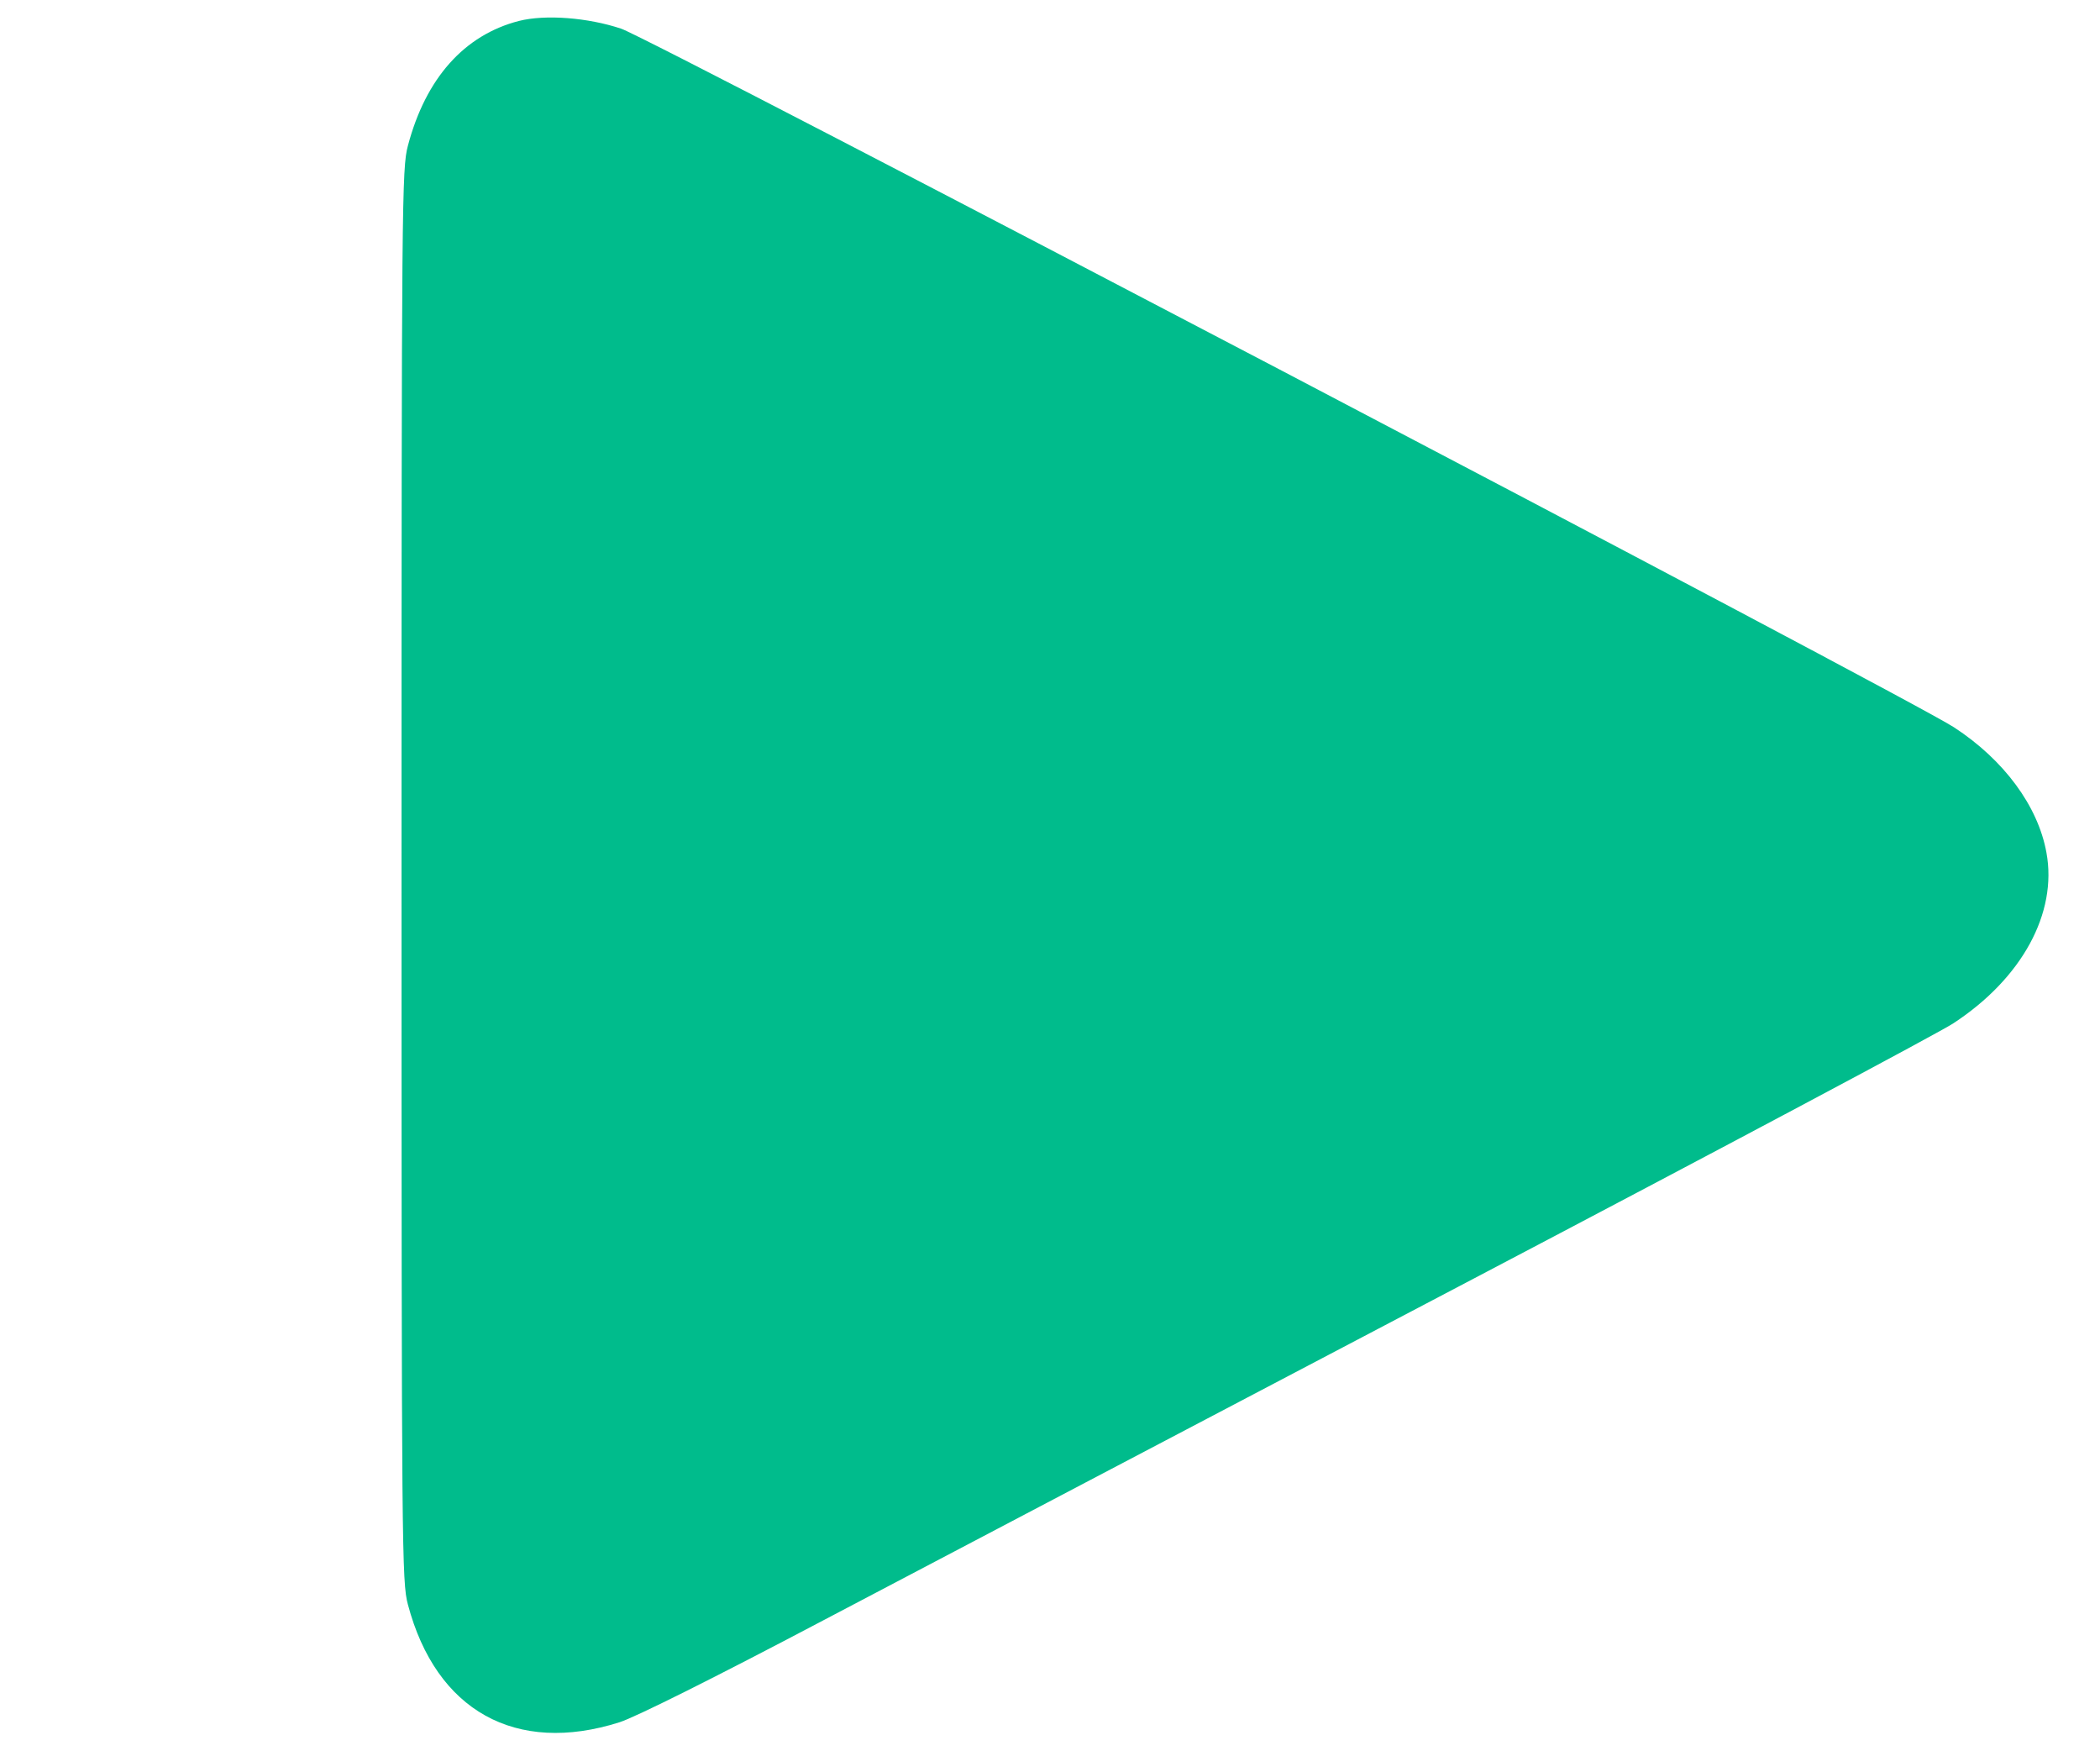
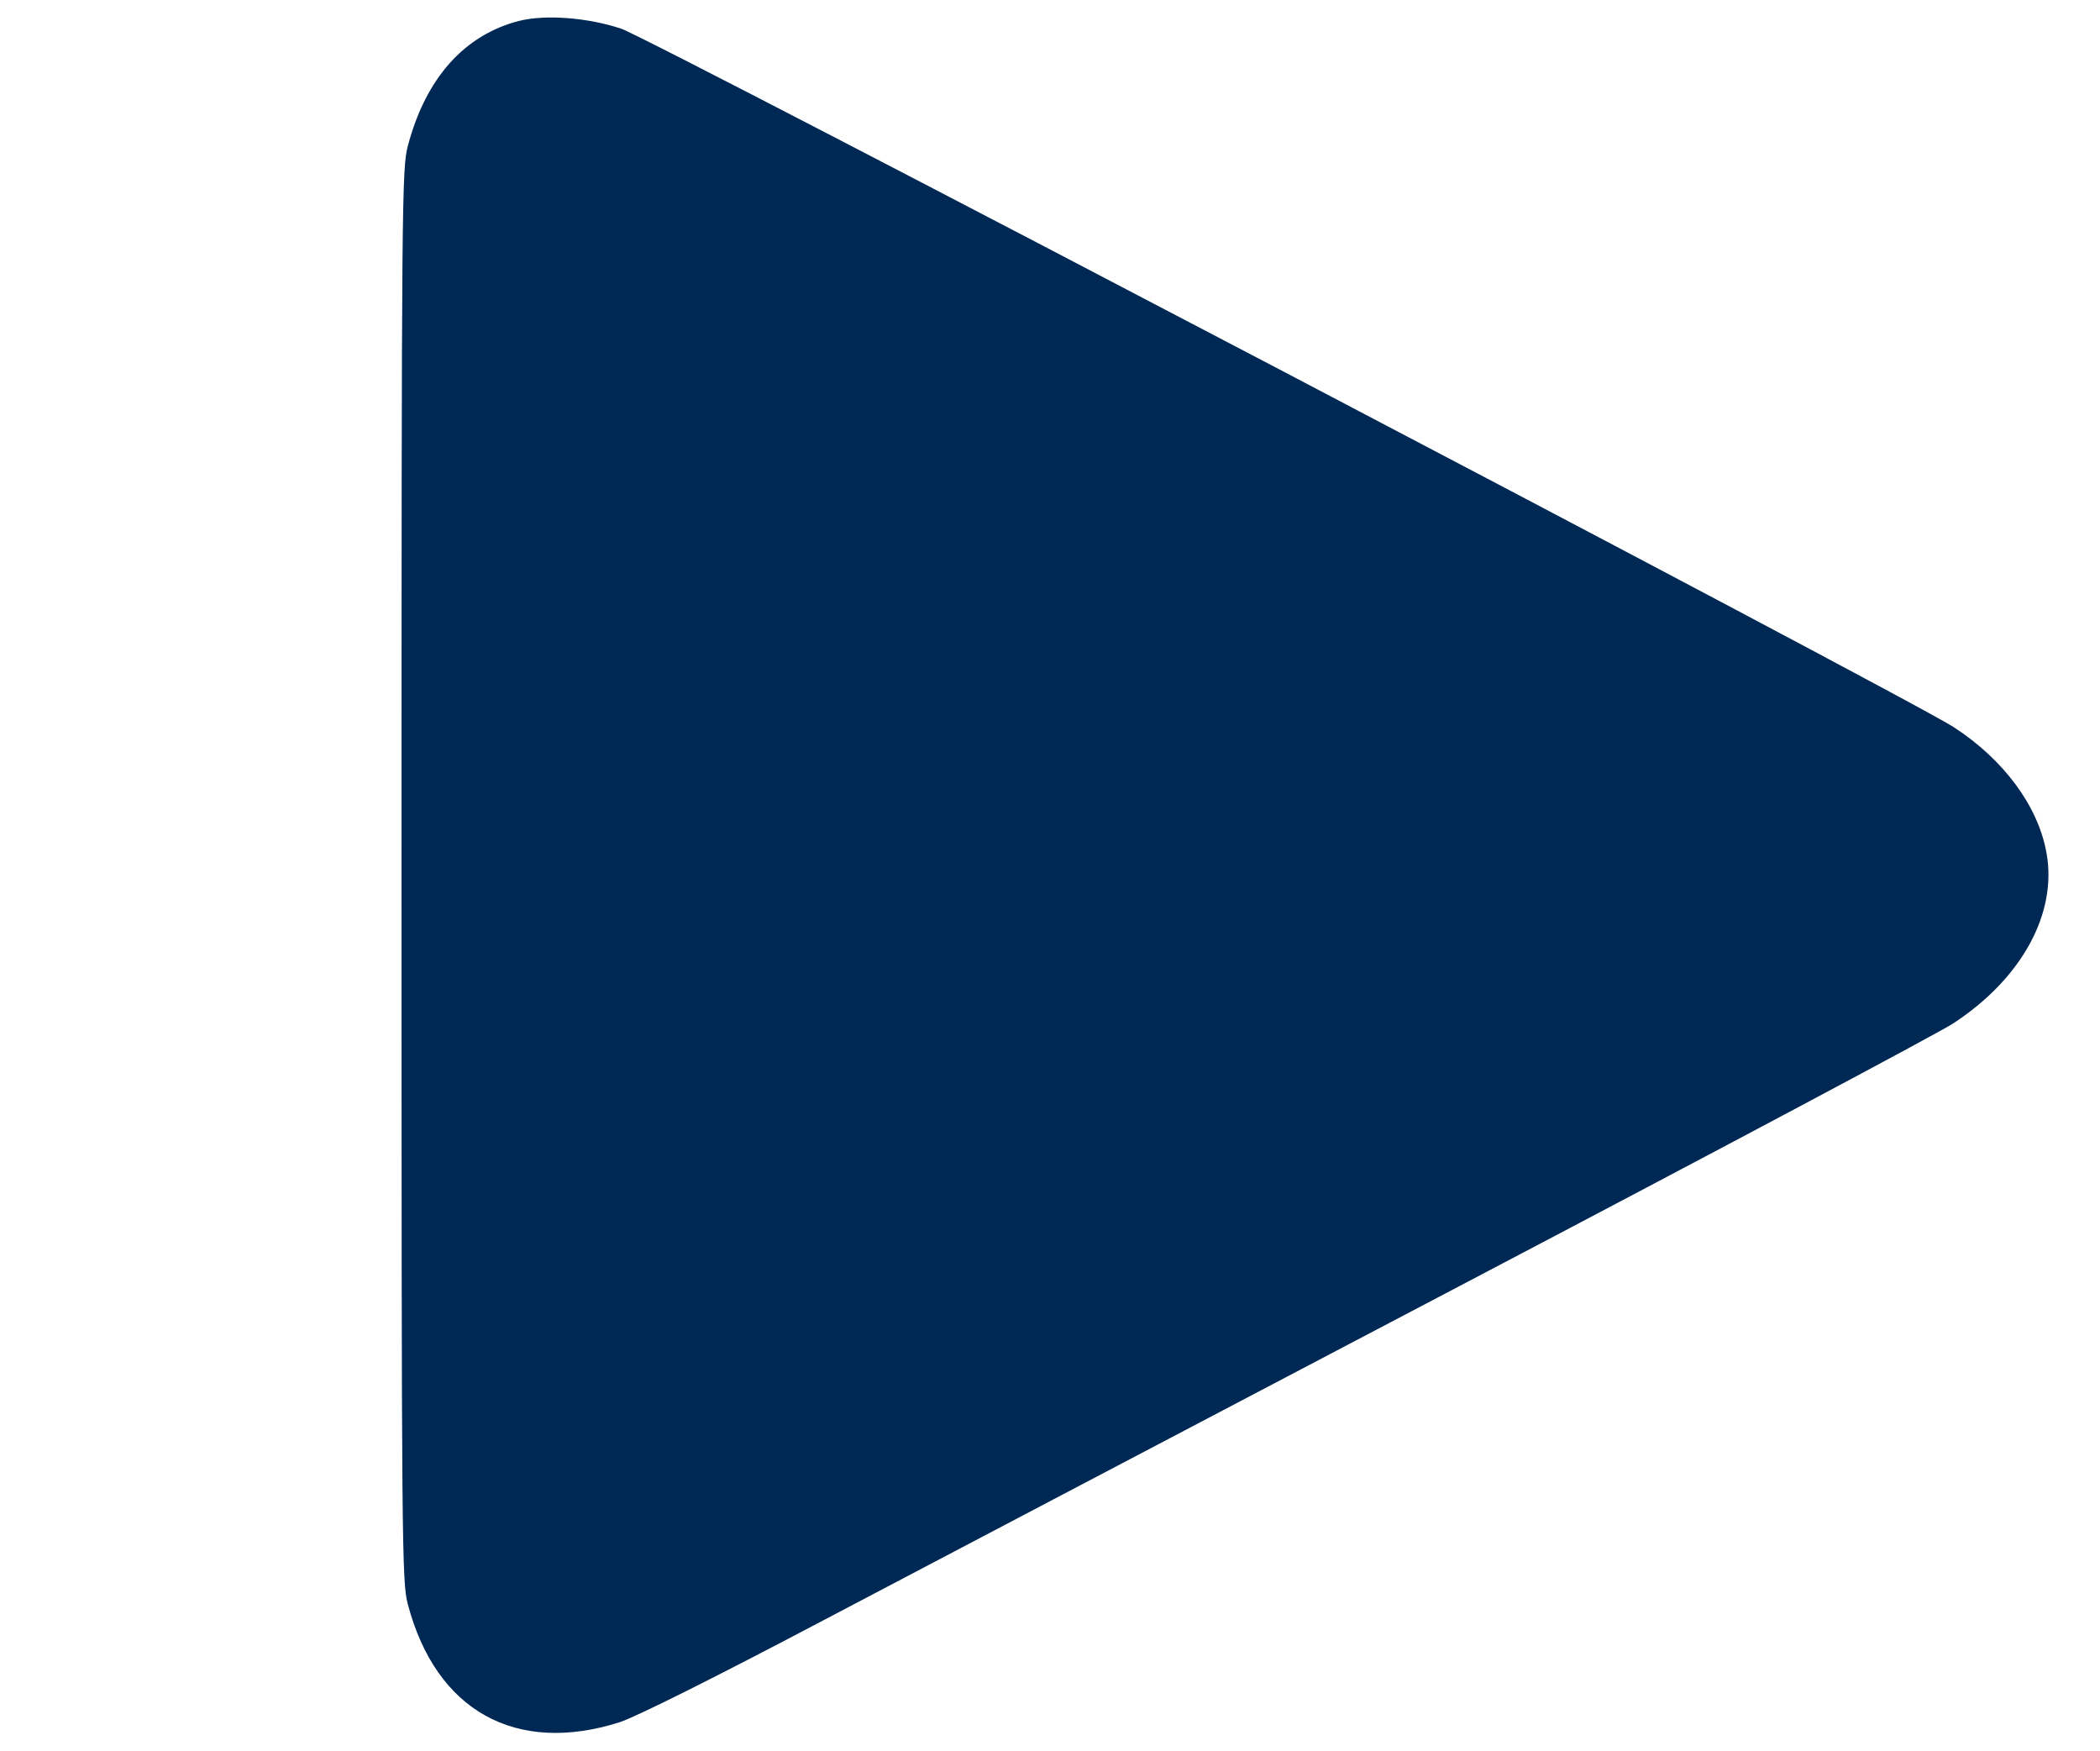
<svg xmlns="http://www.w3.org/2000/svg" viewBox="-200 0 1200 1000">
-   <path fill="#00bc8c" d="M96.51 11.97c-31.23 8.05-53.26 32.76-63.42 71.27-3.45 12.84-3.64 29.7-3.64 416.71s.19 403.87 3.64 416.71c16.09 60.74 61.69 86.03 120.9 67.25 9-2.87 53.65-25.1 116.49-58.24 56.14-29.51 221.29-116.3 367.28-192.93 145.99-76.64 271.29-143.31 278.38-148.1 39.28-25.68 59.59-63.04 53.26-97.52-4.79-26.63-24.33-53.07-52.88-71.65C892 399.37 172.58 22.32 154.95 16.38c-18.97-6.33-43.3-8.24-58.44-4.41z">
+   <path fill="#002854" d="M96.51 11.97c-31.23 8.05-53.26 32.76-63.42 71.27-3.45 12.84-3.64 29.7-3.64 416.71s.19 403.87 3.64 416.71c16.09 60.74 61.69 86.03 120.9 67.25 9-2.87 53.65-25.1 116.49-58.24 56.14-29.51 221.29-116.3 367.28-192.93 145.99-76.64 271.29-143.31 278.38-148.1 39.28-25.68 59.59-63.04 53.26-97.52-4.79-26.63-24.33-53.07-52.88-71.65C892 399.37 172.58 22.32 154.95 16.38c-18.97-6.33-43.3-8.24-58.44-4.41z">
    </path>
</svg>
